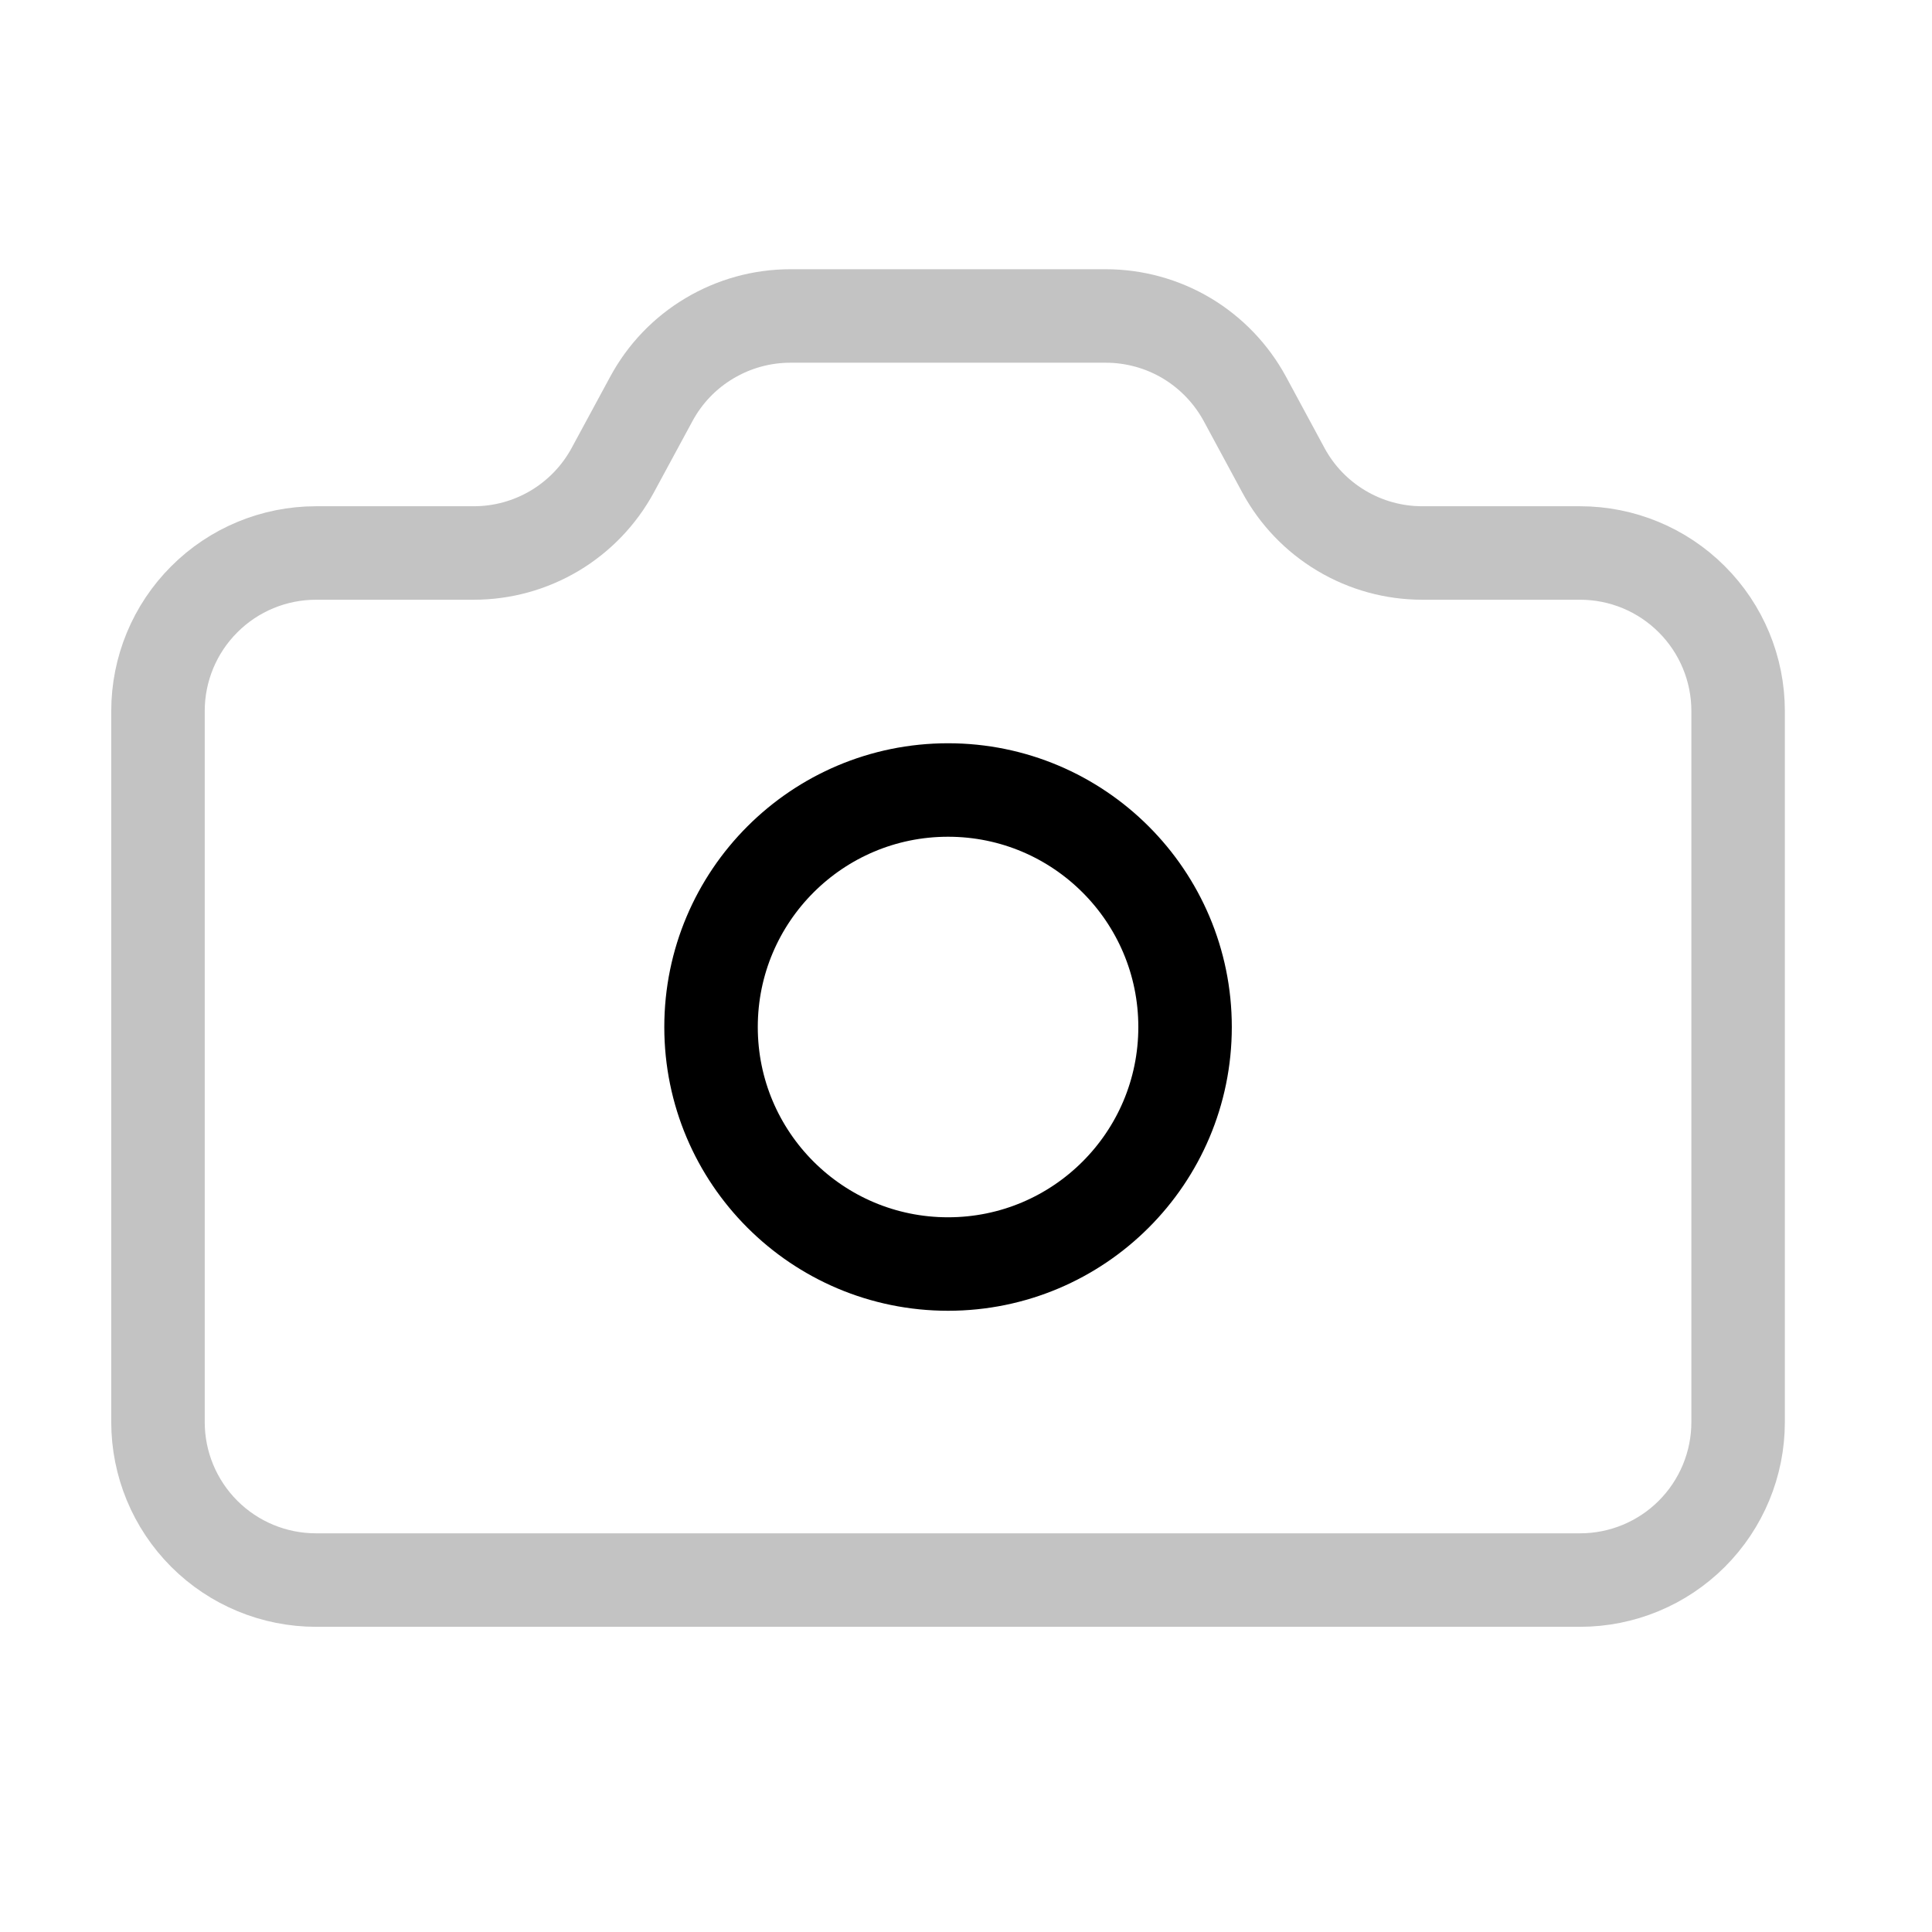
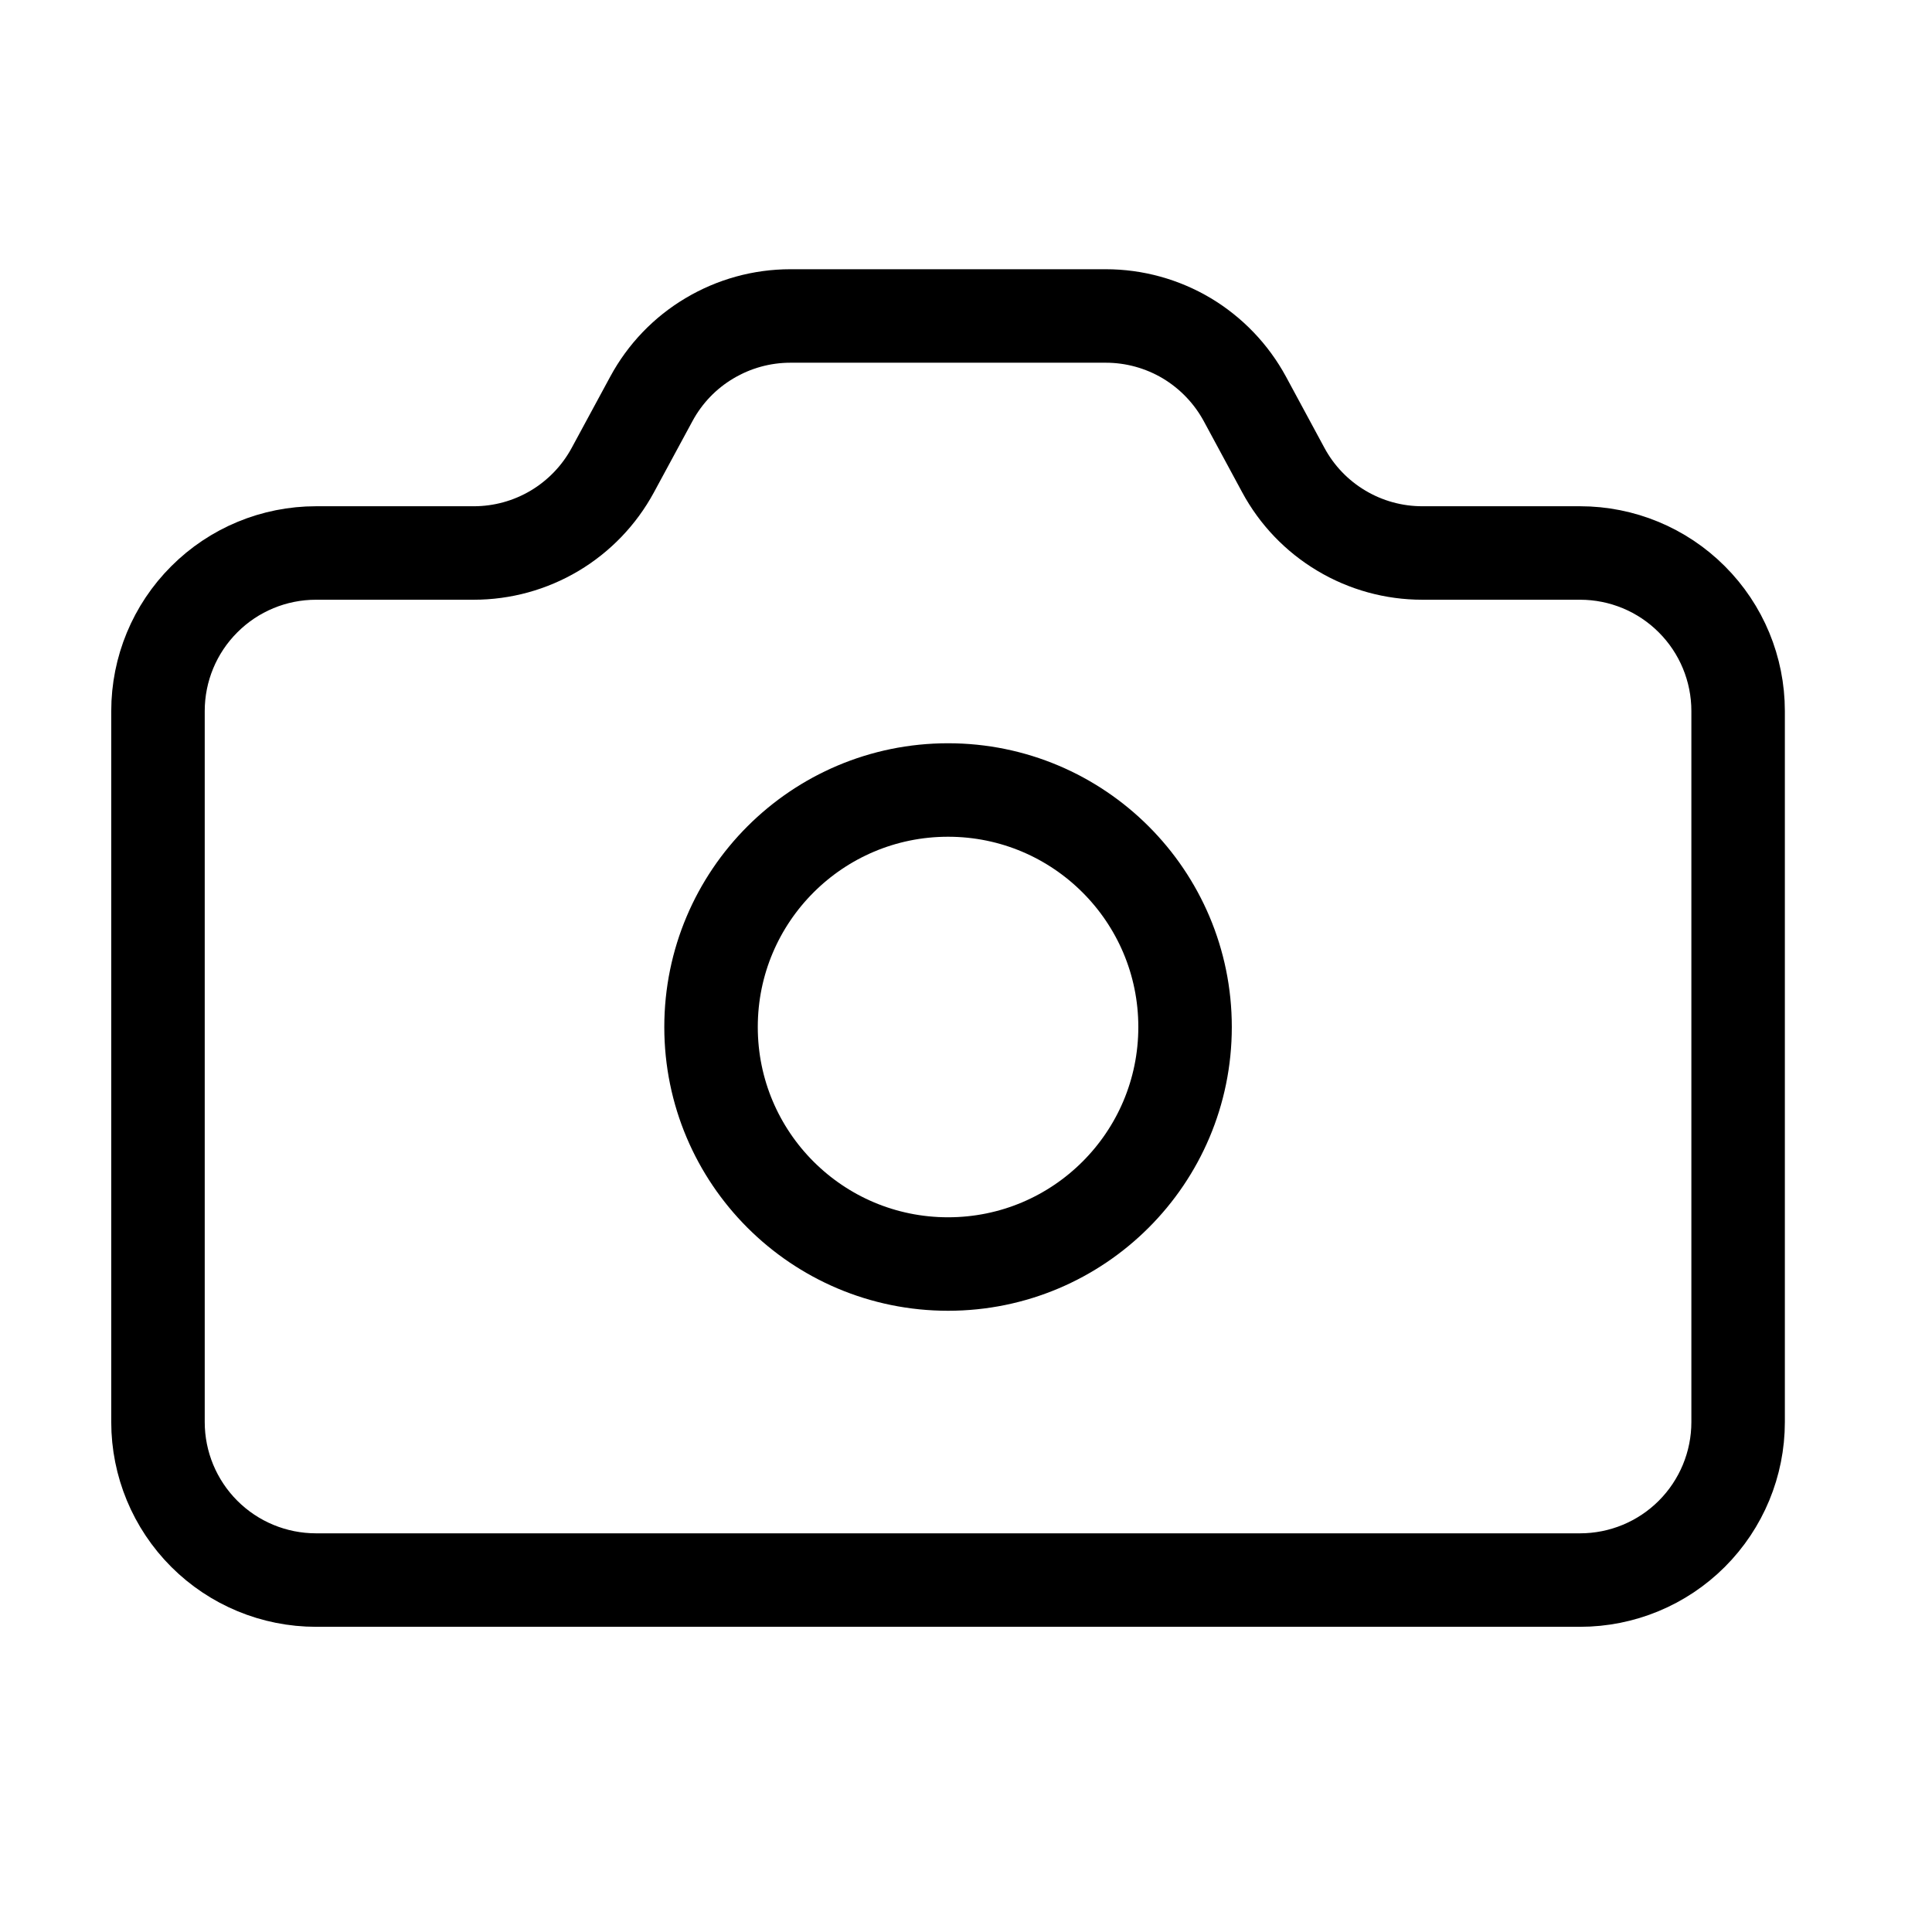
<svg xmlns="http://www.w3.org/2000/svg" width="31" height="31" viewBox="0 0 31 31" fill="none">
-   <path d="M17.744 5.07C18.201 5.07 18.65 5.194 19.043 5.428C19.435 5.663 19.757 5.999 19.975 6.401L20.591 7.542C20.808 7.945 21.13 8.281 21.523 8.515C21.916 8.75 22.364 8.873 22.822 8.873H25.353C26.026 8.873 26.671 9.14 27.146 9.616C27.622 10.091 27.889 10.736 27.889 11.409V22.818C27.889 23.49 27.622 24.135 27.146 24.611C26.671 25.086 26.026 25.353 25.353 25.353H5.071C4.398 25.353 3.753 25.086 3.278 24.611C2.802 24.135 2.535 23.49 2.535 22.818V11.409C2.535 10.736 2.802 10.091 3.278 9.616C3.753 9.14 4.398 8.873 5.071 8.873H7.602C8.059 8.873 8.507 8.75 8.9 8.516C9.292 8.282 9.614 7.947 9.832 7.545L10.452 6.399C10.669 5.997 10.991 5.661 11.384 5.428C11.776 5.194 12.225 5.07 12.682 5.07H17.744Z" stroke="#C3C3C3" stroke-width="1.5" stroke-linecap="round" stroke-linejoin="round" />
+   <path d="M17.744 5.07C18.201 5.07 18.65 5.194 19.043 5.428C19.435 5.663 19.757 5.999 19.975 6.401L20.591 7.542C20.808 7.945 21.13 8.281 21.523 8.515C21.916 8.75 22.364 8.873 22.822 8.873H25.353C26.026 8.873 26.671 9.14 27.146 9.616C27.622 10.091 27.889 10.736 27.889 11.409V22.818C27.889 23.49 27.622 24.135 27.146 24.611C26.671 25.086 26.026 25.353 25.353 25.353H5.071C4.398 25.353 3.753 25.086 3.278 24.611C2.802 24.135 2.535 23.49 2.535 22.818V11.409C2.535 10.736 2.802 10.091 3.278 9.616C3.753 9.14 4.398 8.873 5.071 8.873H7.602C8.059 8.873 8.507 8.75 8.9 8.516C9.292 8.282 9.614 7.947 9.832 7.545L10.452 6.399C10.669 5.997 10.991 5.661 11.384 5.428C11.776 5.194 12.225 5.07 12.682 5.07H17.744Z" stroke="currentColor" stroke-width="1.5" stroke-linecap="round" stroke-linejoin="round" />
  <path d="M15.212 20.282C17.312 20.282 19.015 18.58 19.015 16.479C19.015 14.379 17.312 12.676 15.212 12.676C13.112 12.676 11.409 14.379 11.409 16.479C11.409 18.58 13.112 20.282 15.212 20.282Z" stroke="currentColor" stroke-width="1.5" stroke-linecap="round" stroke-linejoin="round" />
</svg>
